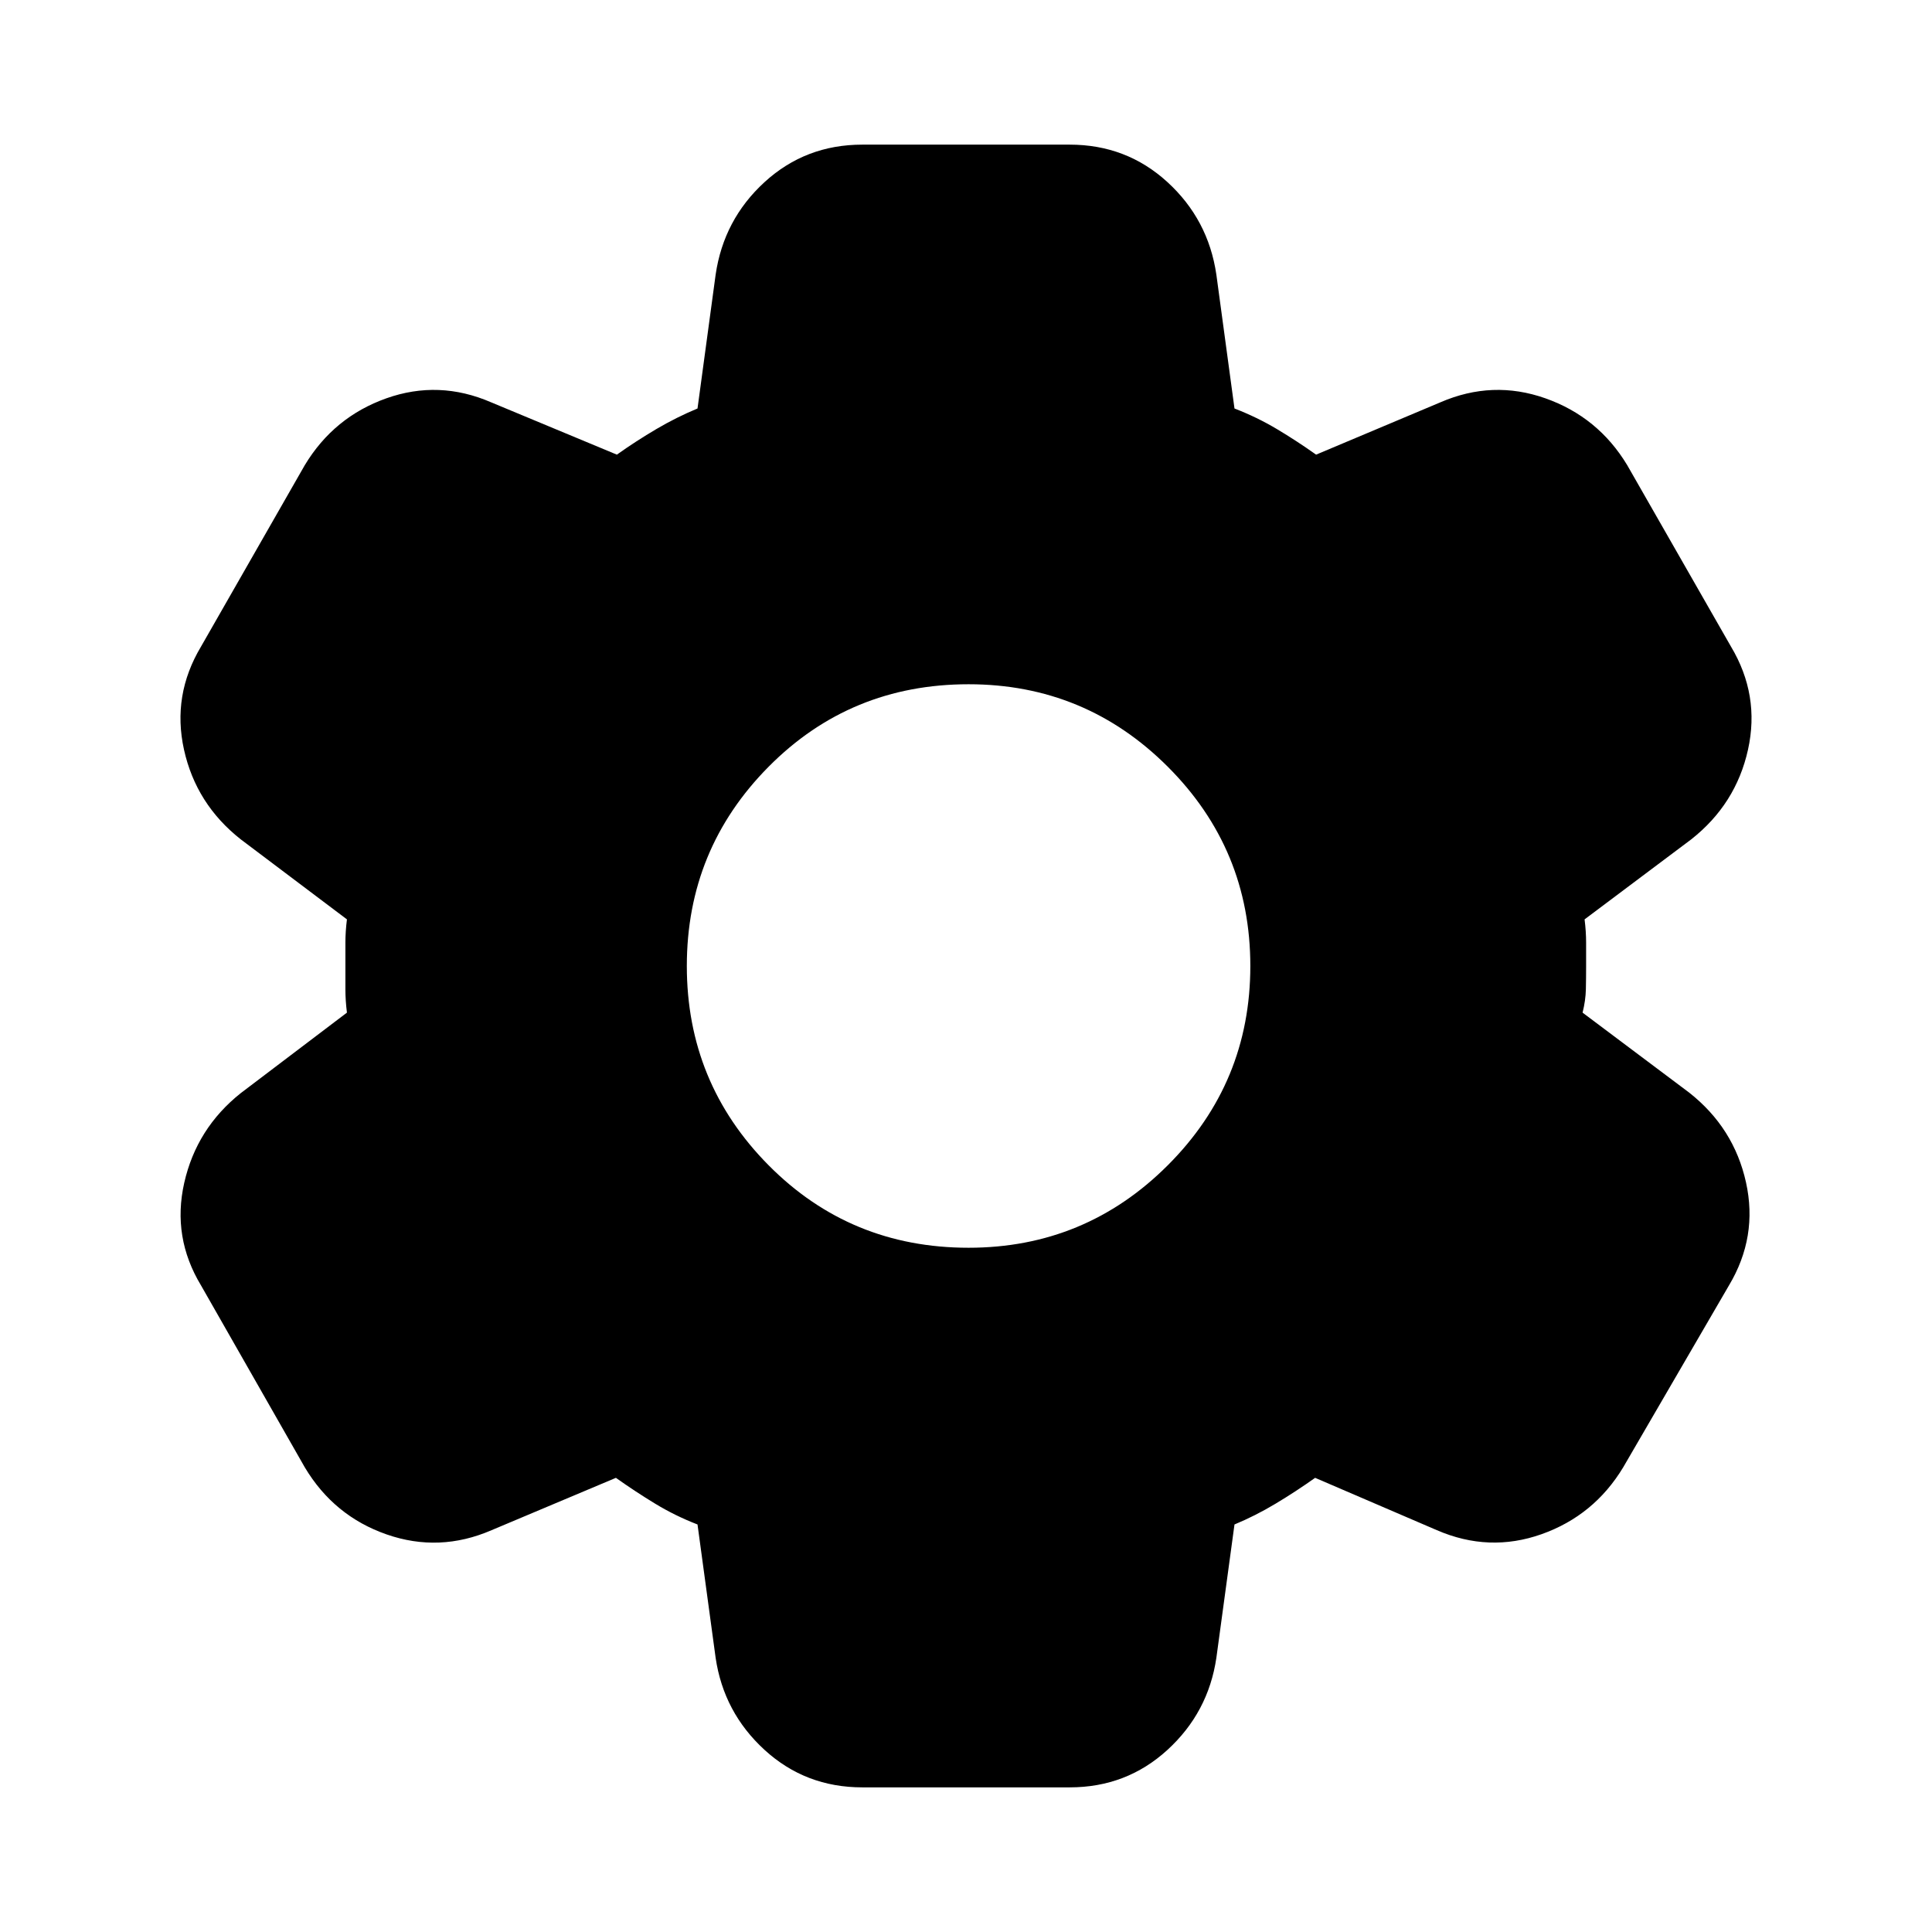
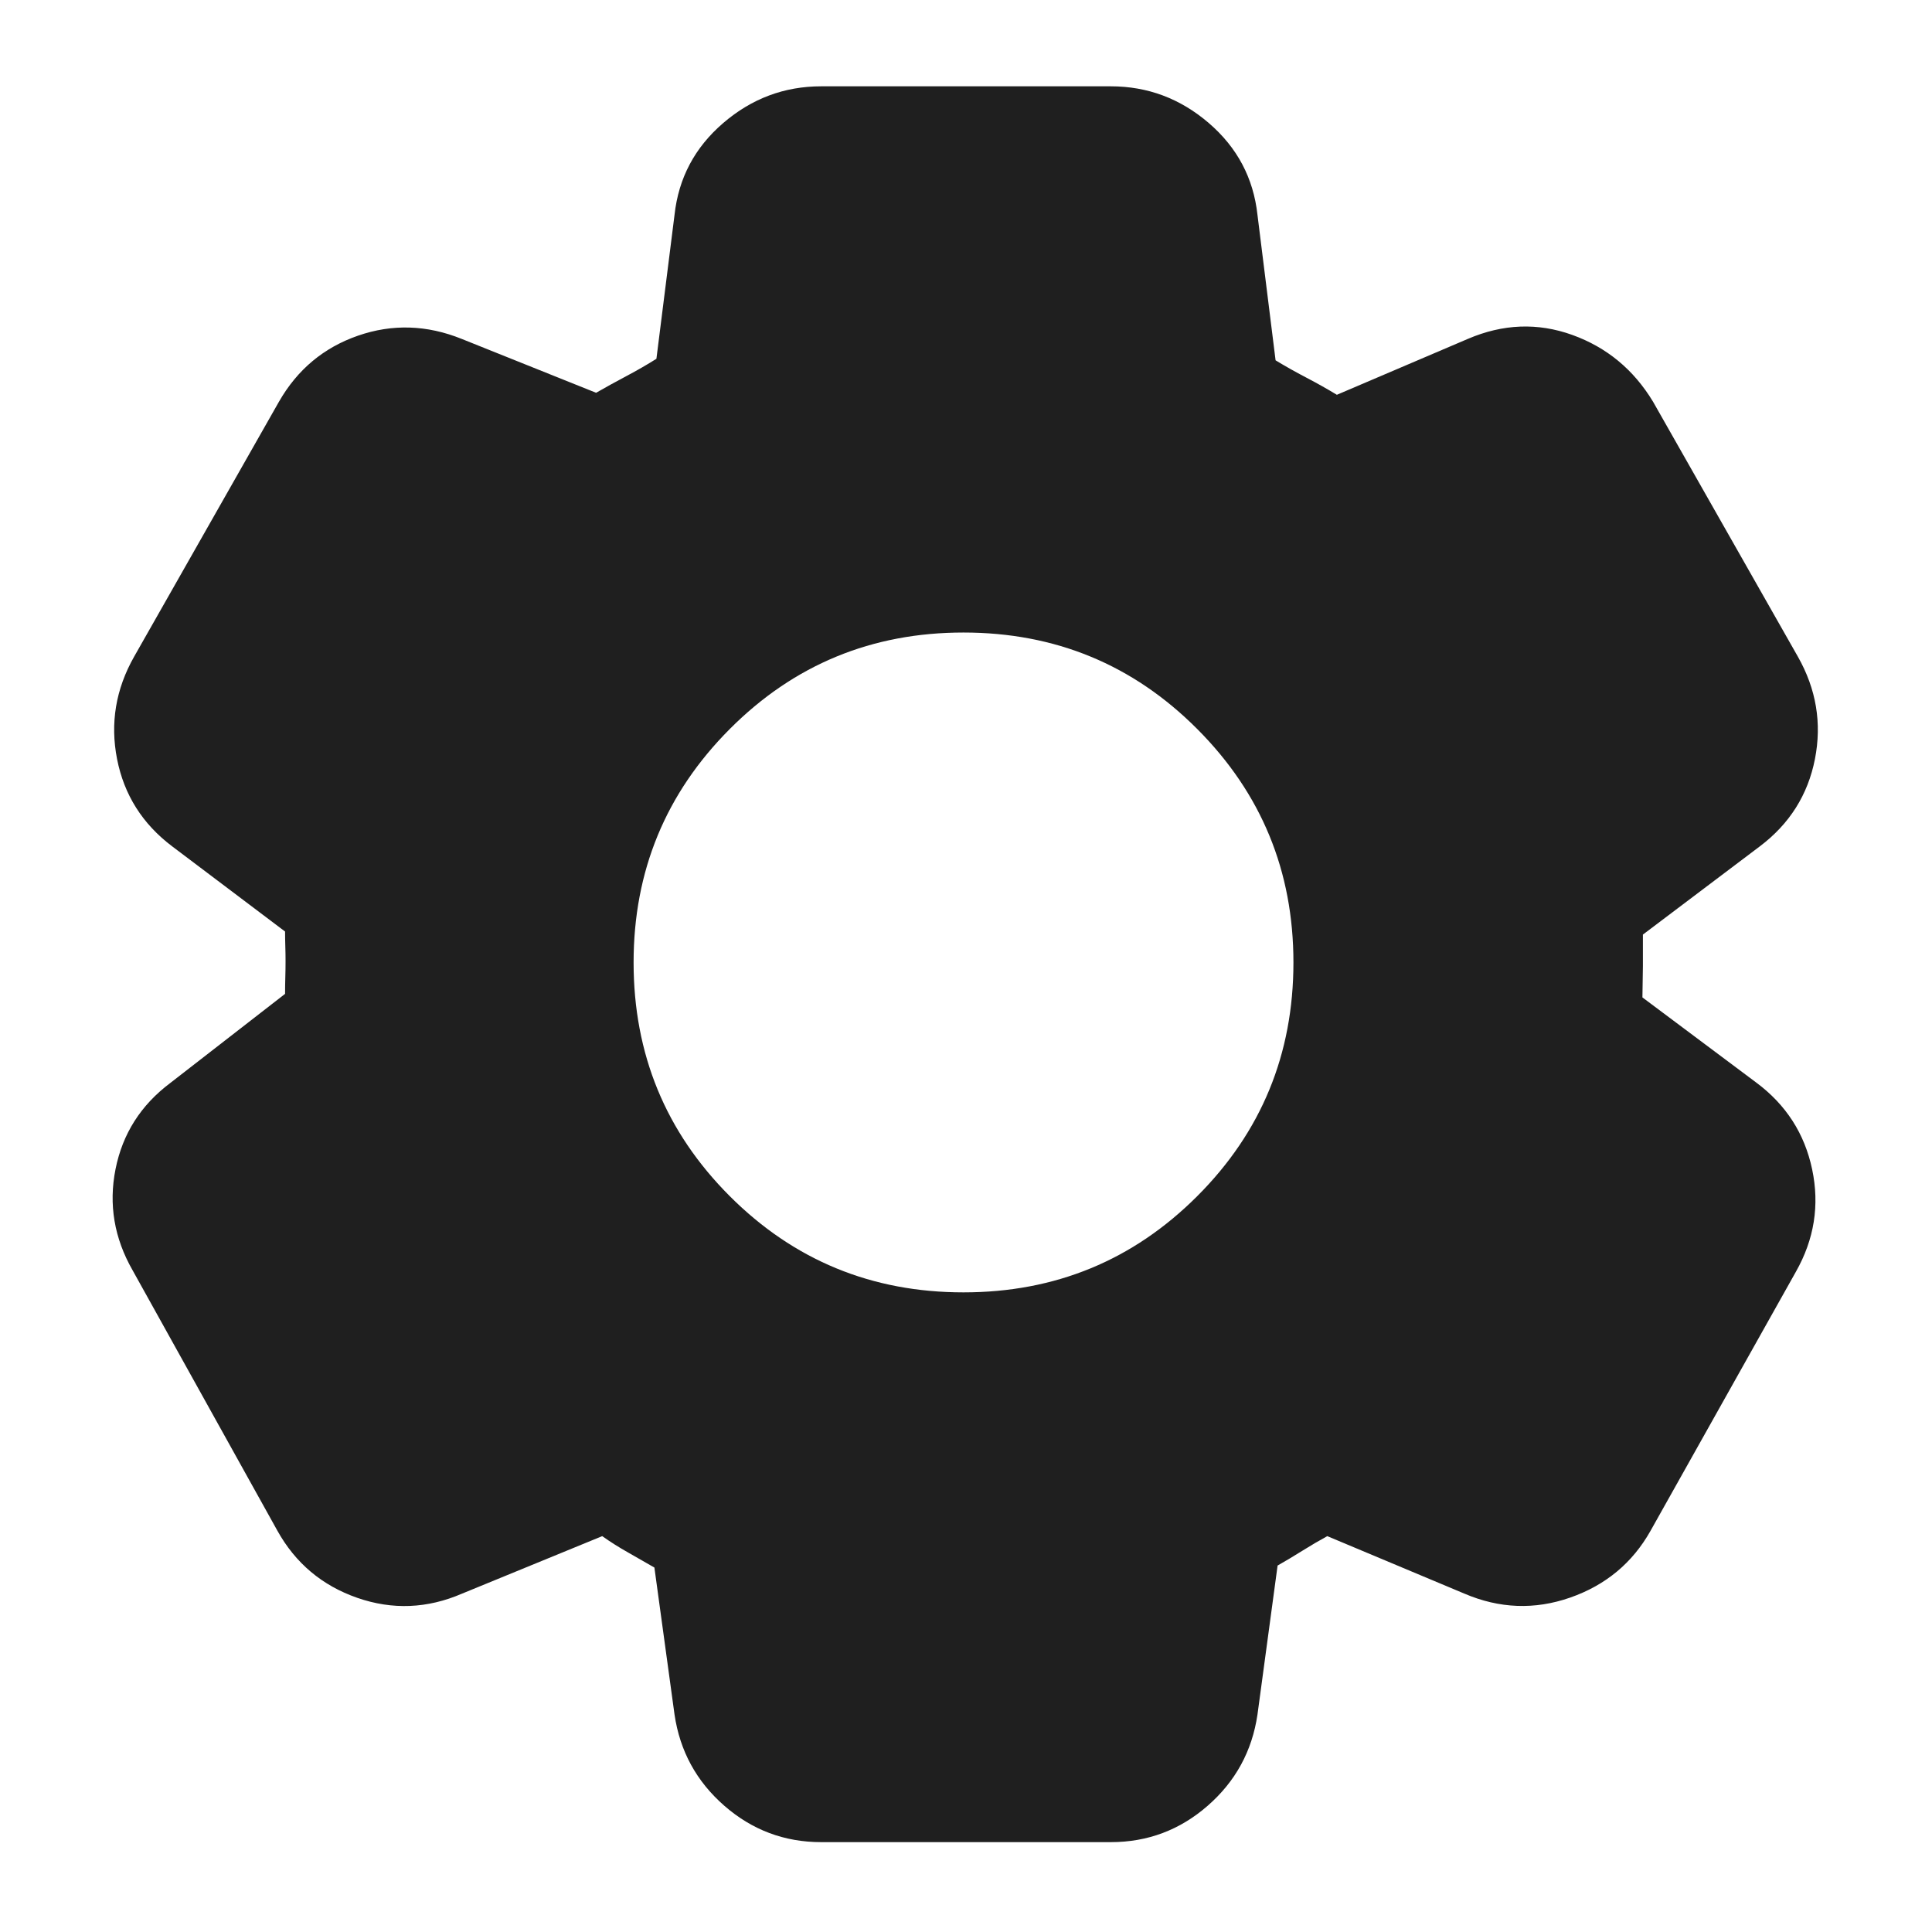
- <svg xmlns="http://www.w3.org/2000/svg" viewBox="0 -960 960 960">
-   <path d="M428.46-71.87q-28.2 0-48.54-18.6-20.33-18.6-24.33-45.79l-9-66.24q-11.09-4.28-21.04-10.33-9.94-6.04-19.51-12.84l-61.76 26q-25.95 11.24-52.15 2.12-26.2-9.12-40.67-33.32l-51.55-90.37q-14.48-23.96-8.36-51.03 6.12-27.08 28.08-44.56l52.76-40q-.76-6.04-.76-11.58v-23.18q0-5.54.76-11.58l-52.76-39.76q-22.2-17.48-28.2-44.56-6-27.08 8.48-51.27l51.55-90.13q14.47-23.96 40.55-33.2 26.08-9.24 52.03 2l62.48 26q9.57-6.8 19.65-12.73 10.09-5.92 20.42-10.2l9-66.48q4-27.43 24.33-46.03 20.34-18.6 48.54-18.6h103.08q28.2 0 48.54 18.6 20.33 18.6 24.33 46.03l9 66.48q11.09 4.28 21.04 10.2 9.94 5.93 19.51 12.73l61.76-26q25.95-11.24 52.15-2t40.67 33.2l51.55 90.13q14.48 24.19 8.48 51.27-6 27.08-28.2 44.56l-53 39.76q.76 6.04.76 11.58V-480q0 6.04-.12 11.59-.12 5.54-1.64 11.58l53 39.76q22.2 17.48 28.2 44.56 6 27.08-8.48 51.27l-52.55 90.37q-14.47 23.96-40.55 33.2-26.08 9.24-52.03-2l-60.48-26q-9.57 6.8-19.65 12.84-10.09 6.05-20.42 10.33l-9 66.24q-4 27.19-24.33 45.79-20.34 18.6-48.54 18.6H428.46ZM481.28-340q58 0 99-41t41-99q0-58-41-99t-99-41q-58.76 0-99.38 41t-40.62 99q0 58 40.62 99t99.38 41Z" />
+ <svg xmlns="http://www.w3.org/2000/svg" viewBox="0 -960 960 960" fill="#1f1f1f">
+   <path d="M408.04-44.65q-27.43 0-48.15-18.1t-24.72-45.29l-10-73.05q-6.04-3.52-12.96-7.42-6.93-3.9-12.97-8.19l-69.57 28.53q-25.95 11.24-52.15 2.12-26.19-9.12-39.67-33.32L65.89-328.8q-13.72-23.96-8.48-50.28 5.24-26.31 27.2-42.79l57.04-44.28q0-4.28.12-8.19.12-3.9.12-8.18 0-3.52-.12-7.31-.12-3.78-.12-7.3l-56.04-42.28q-22.2-16.72-27.44-43.42-5.24-26.69 8.48-50.89l71.96-126.67q13.72-23.96 39.29-32.82 25.58-8.86 51.53 1.62l66.77 26.76q7.04-4.04 15.1-8.32 8.07-4.28 14.87-8.57l9-71.52q3-27.43 24.22-45.65t48.65-18.22h143.92q27.43 0 48.65 18.22t24.22 45.65l9 72.28q7.04 4.29 15.22 8.57 8.19 4.28 15.23 8.56l65.05-27.76q26.19-11.24 51.89-2 25.69 9.24 40.17 33.2l71.96 126.67q13.72 24.2 8.48 50.89-5.24 26.7-27.44 43.42l-58.04 43.8V-480q0 3.52-.12 7.8-.12 4.29-.12 7.81l56.52 42.28q22.2 16.48 27.82 43.18 5.62 26.69-8.1 50.89l-72.2 128.67q-13.48 23.96-39.93 33.2-26.46 9.24-52.65-2l-68.05-28.53q-6.04 3.29-12.47 7.31-6.42 4.02-12.22 7.3l-10 74.05q-4 27.19-24.72 45.29-20.72 18.1-48.15 18.1H408.04Zm70.72-273.18q68.33 0 116.13-47.8 47.81-47.8 47.81-116.13 0-68.09-47.81-116.01-47.8-47.93-116.13-47.93t-116.13 47.93q-47.8 47.92-47.8 116.01 0 68.33 47.8 116.13t116.13 47.8Z" />
</svg>
